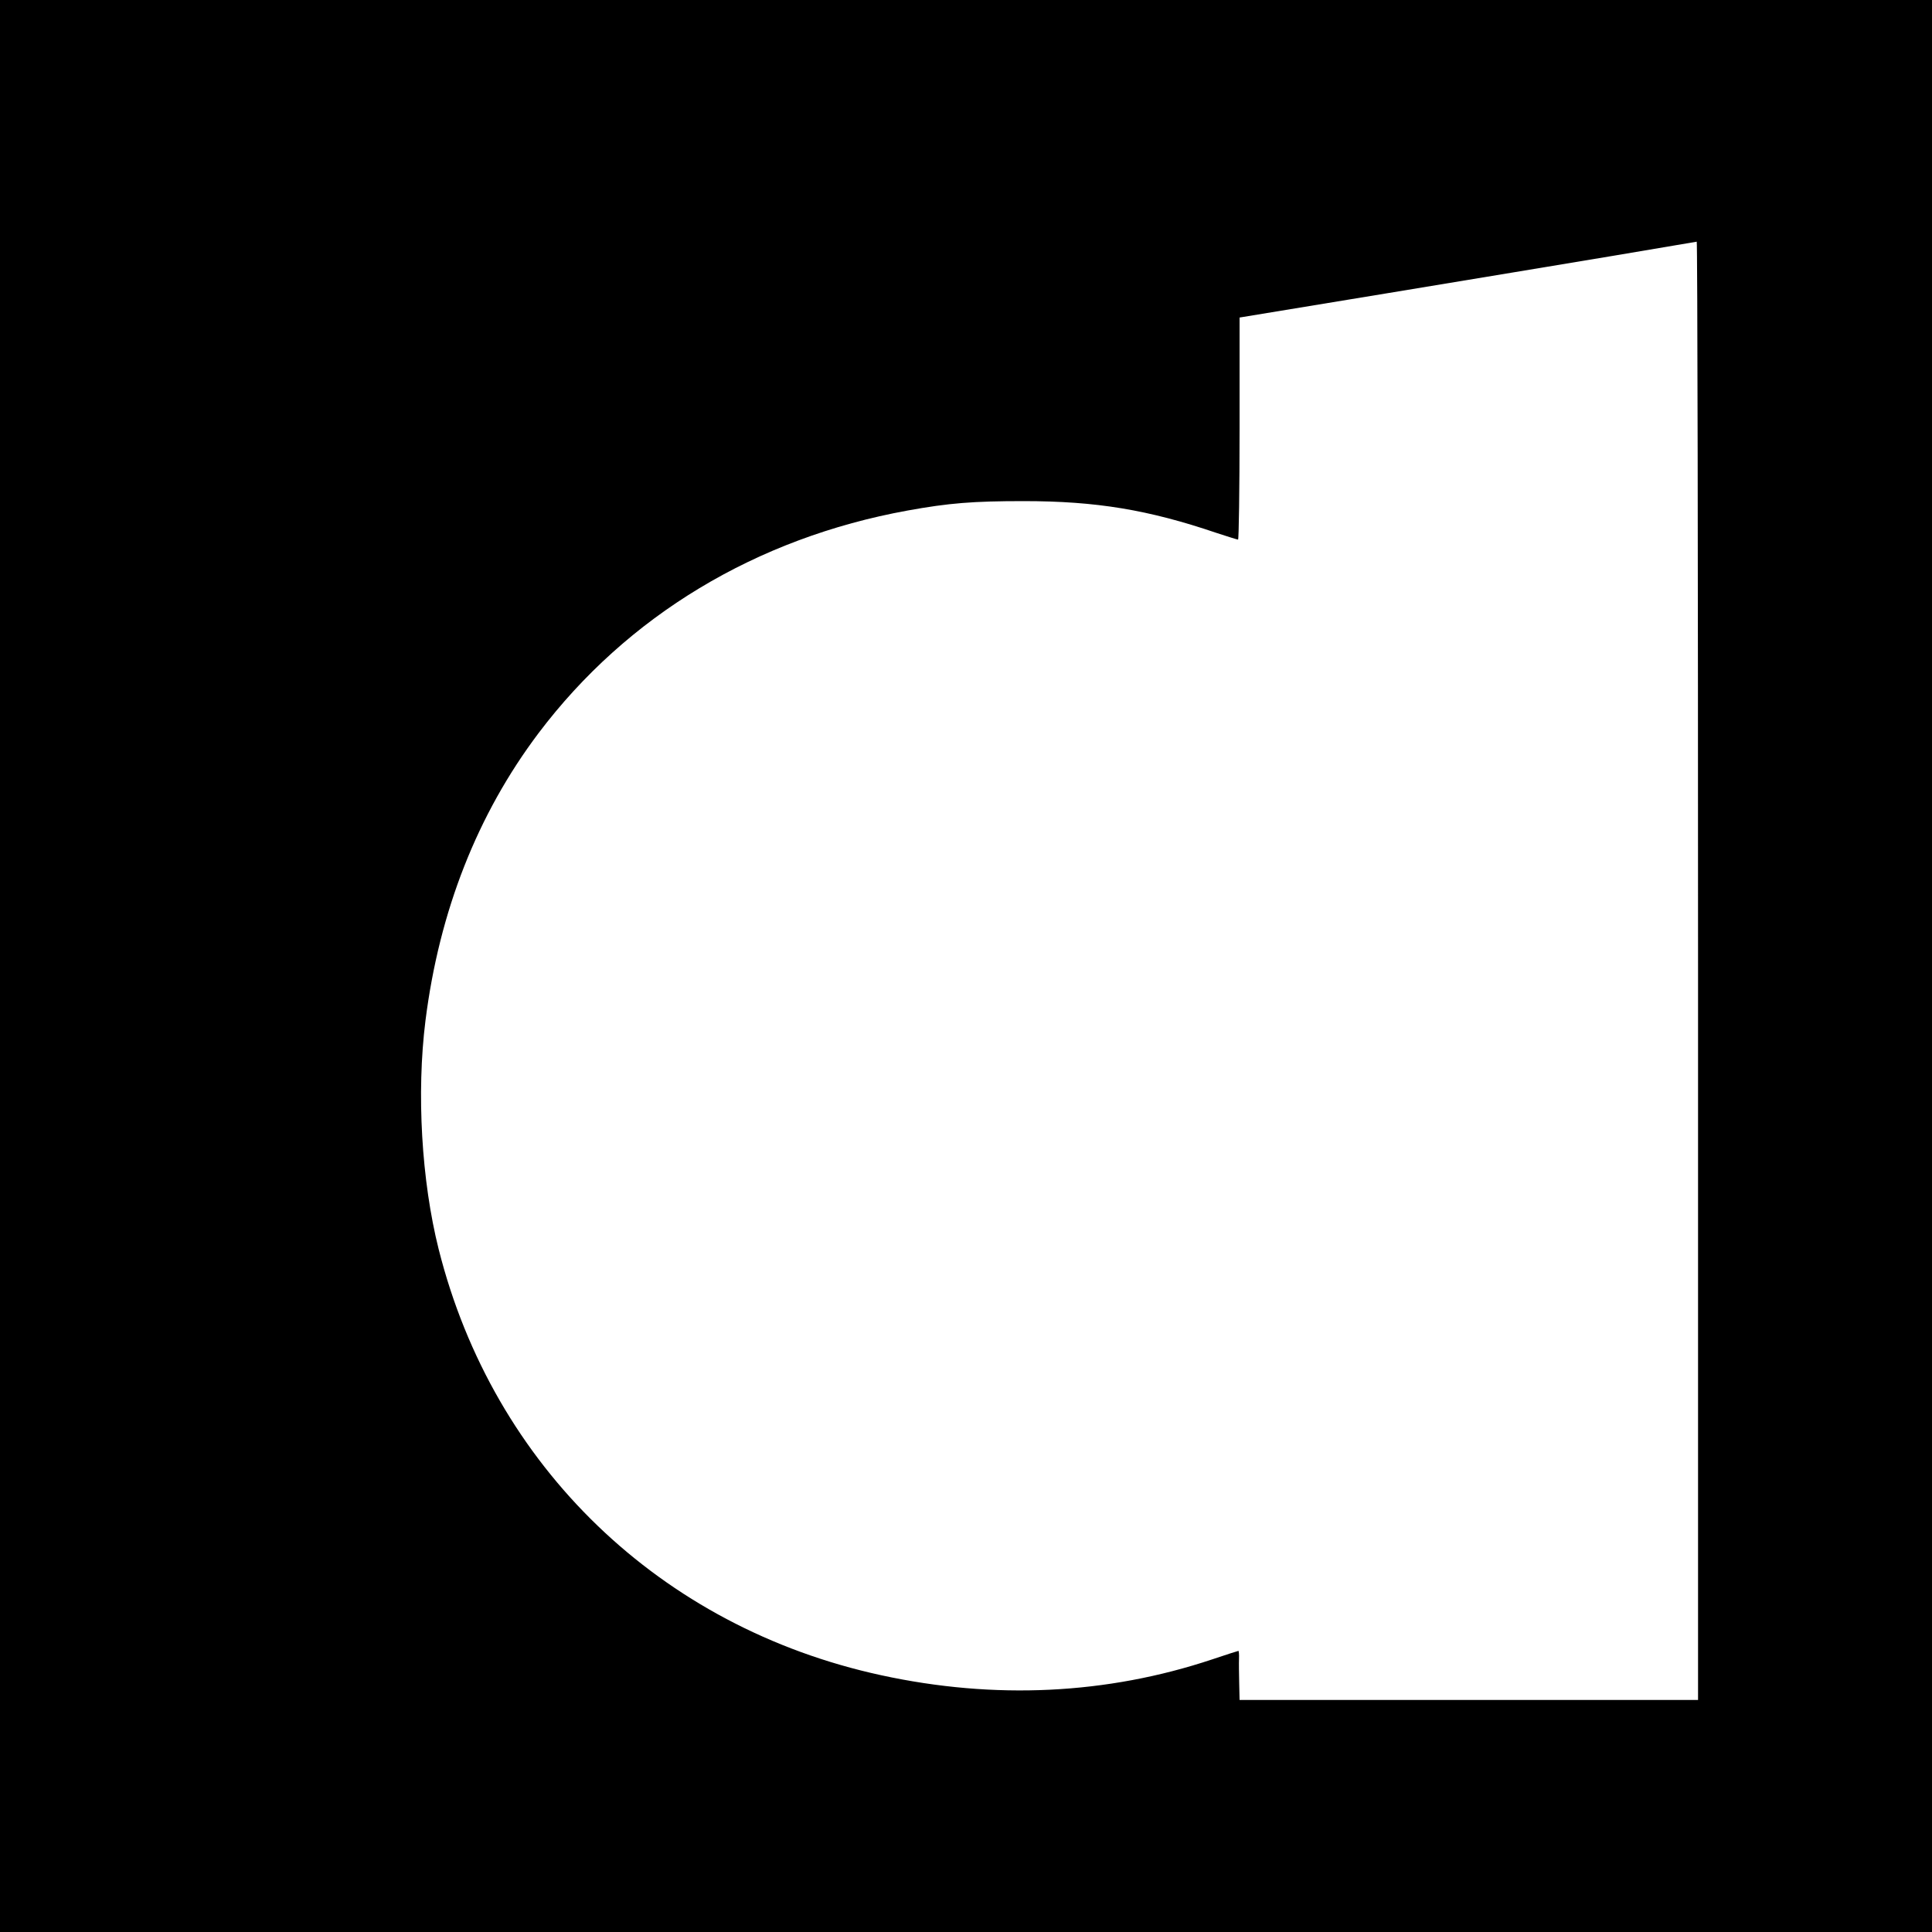
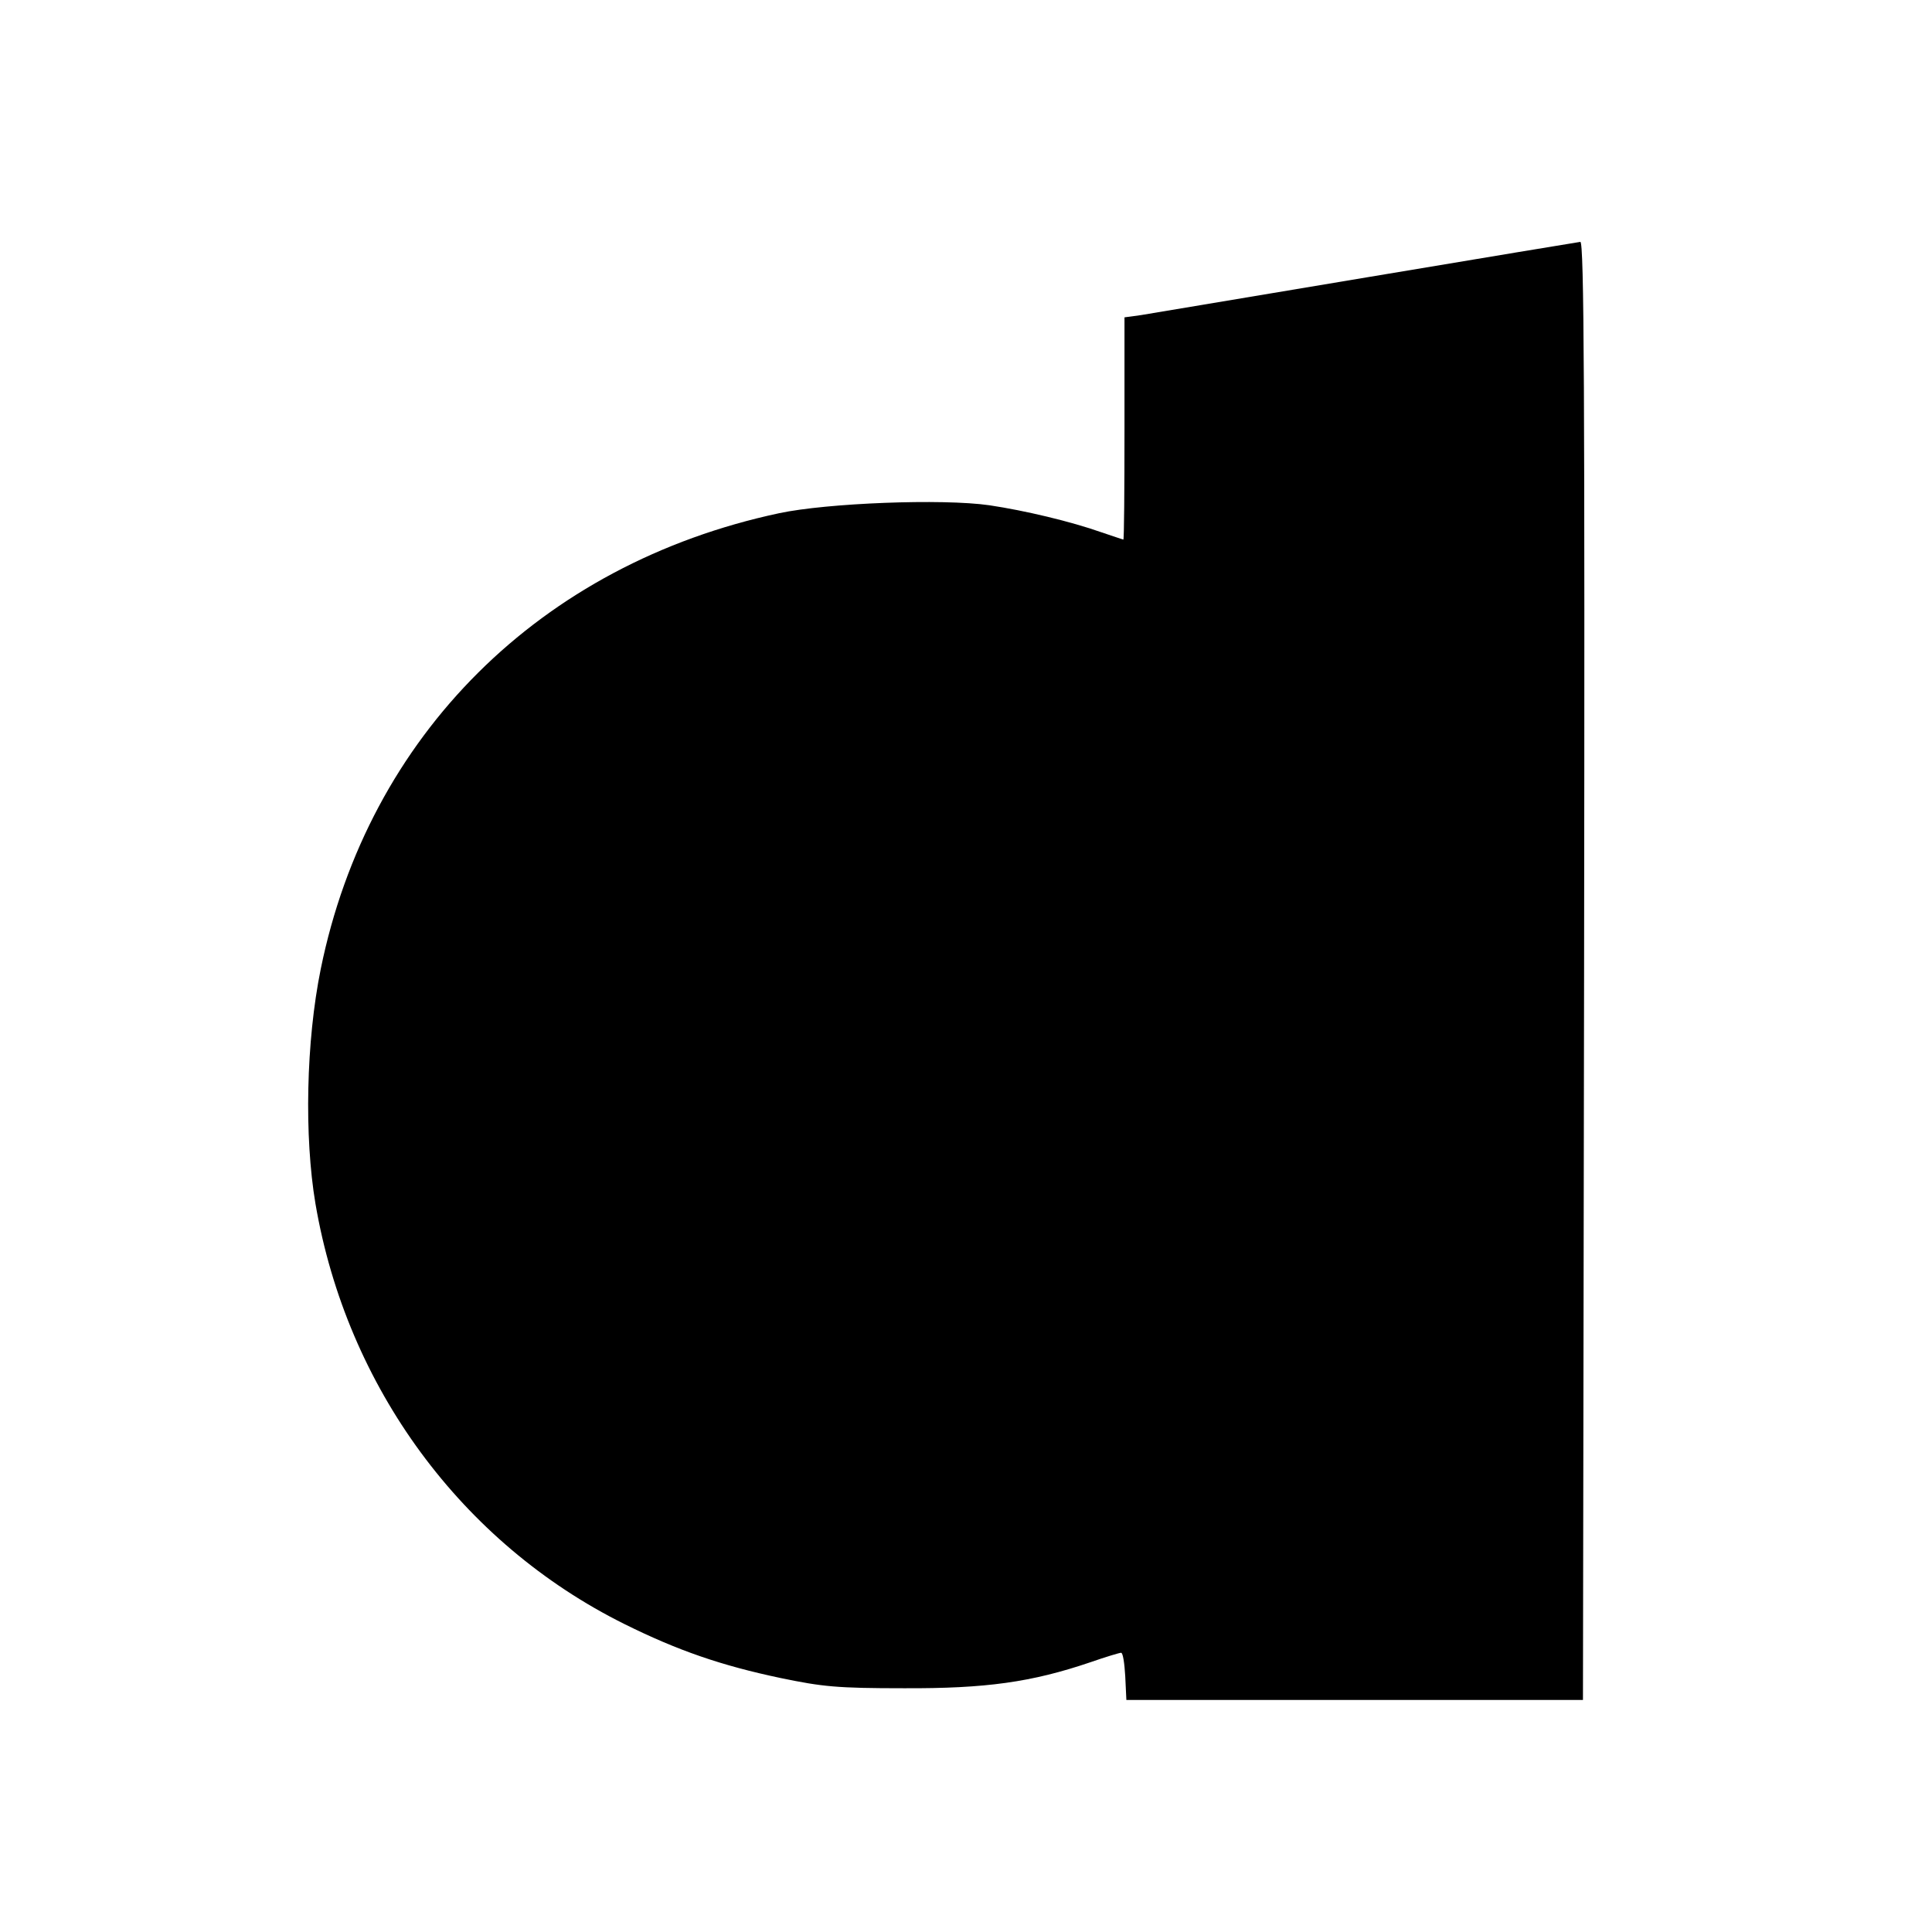
- <svg xmlns="http://www.w3.org/2000/svg" width="1365.333" height="1365.333" version="1.0" viewBox="0 0 1024 1024">
-   <path d="M0 512v512h1024V0H0v512zm900 2.5V901H657l-.2-8.8c-.1-4.8-.2-10.6-.1-13 .1-2.3-.1-4.2-.3-4.2-.2 0-6.5 2-13.9 4.5-55.8 18.6-115.3 21.5-175.5 8.4-117-25.4-205.5-110.6-234.5-225.8-9.1-36.3-11.8-82.7-7-121.1 7.3-58 27.5-109.4 60-152.5 46.9-62.1 115.2-103.3 195.5-117.9 22-4 34.9-5 61.5-5 38.6 0 66.2 4.6 102.4 16.9 5.8 1.9 10.9 3.5 11.3 3.5.4 0 .8-26.5.8-58.8v-58.9l77.8-12.8c42.7-7 97.1-16.1 120.7-20 23.7-4 43.3-7.3 43.8-7.4.4-.1.7 173.8.7 386.4z" />
+ <svg xmlns="http://www.w3.org/2000/svg" version="1.0" width="512pt" height="512pt" viewBox="0 0 512 512" preserveAspectRatio="xMidYMid meet">
+   <g transform="translate(0,512) scale(0.1,-0.1)" fill="#000000" stroke="none">
+     <path d="M3622 4385 c-304 -51 -573 -96 -598 -100 l-44 -6 0 -295 c0 -162 -1 -294 -3 -294 -1 0 -27 9 -57 19 -82 29 -204 58 -298 72 -125 18 -430 6 -557 -21 -633 -135 -1089 -589 -1215 -1208 -39 -192 -44 -444 -14 -622 83 -486 388 -900 819 -1114 141 -70 257 -110 414 -143 111 -23 149 -27 326 -27 218 -1 339 16 495 69 40 14 77 25 81 25 5 0 9 -28 11 -62 l3 -63 605 0 605 0 3 1933 c2 1543 0 1932 -10 1931 -7 -1 -262 -43 -566 -94z" />
+   </g>
</svg>
